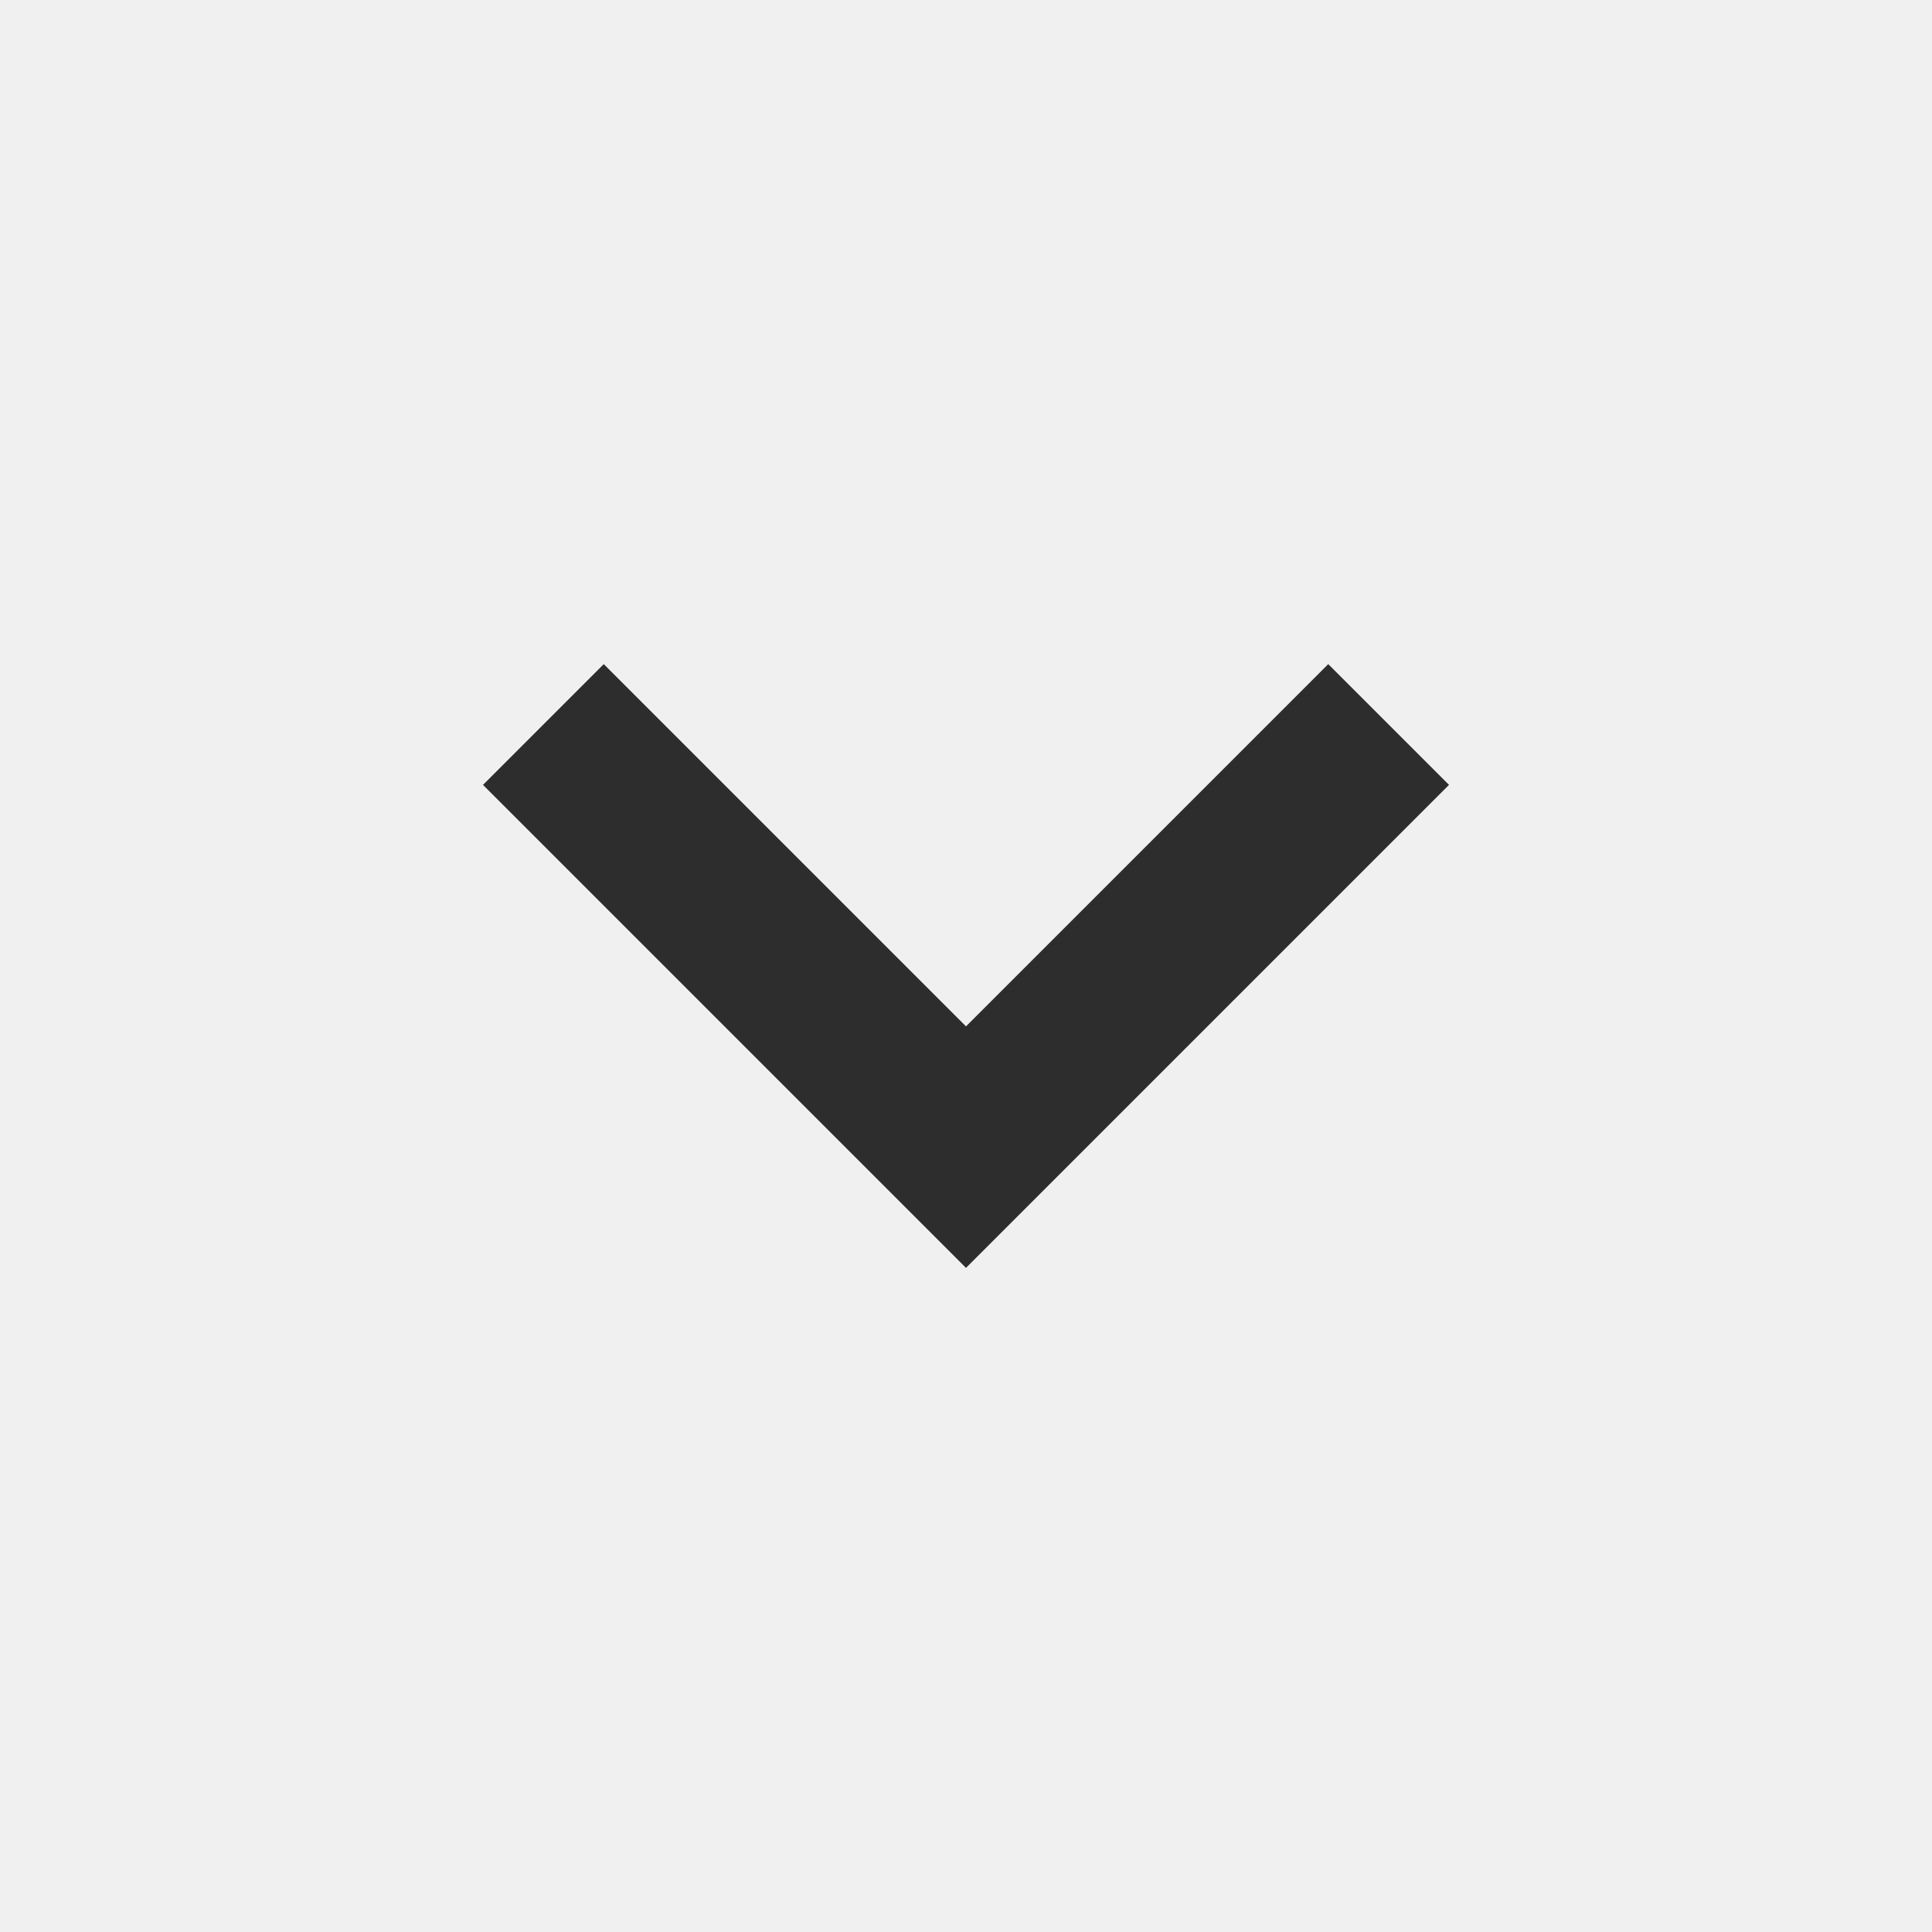
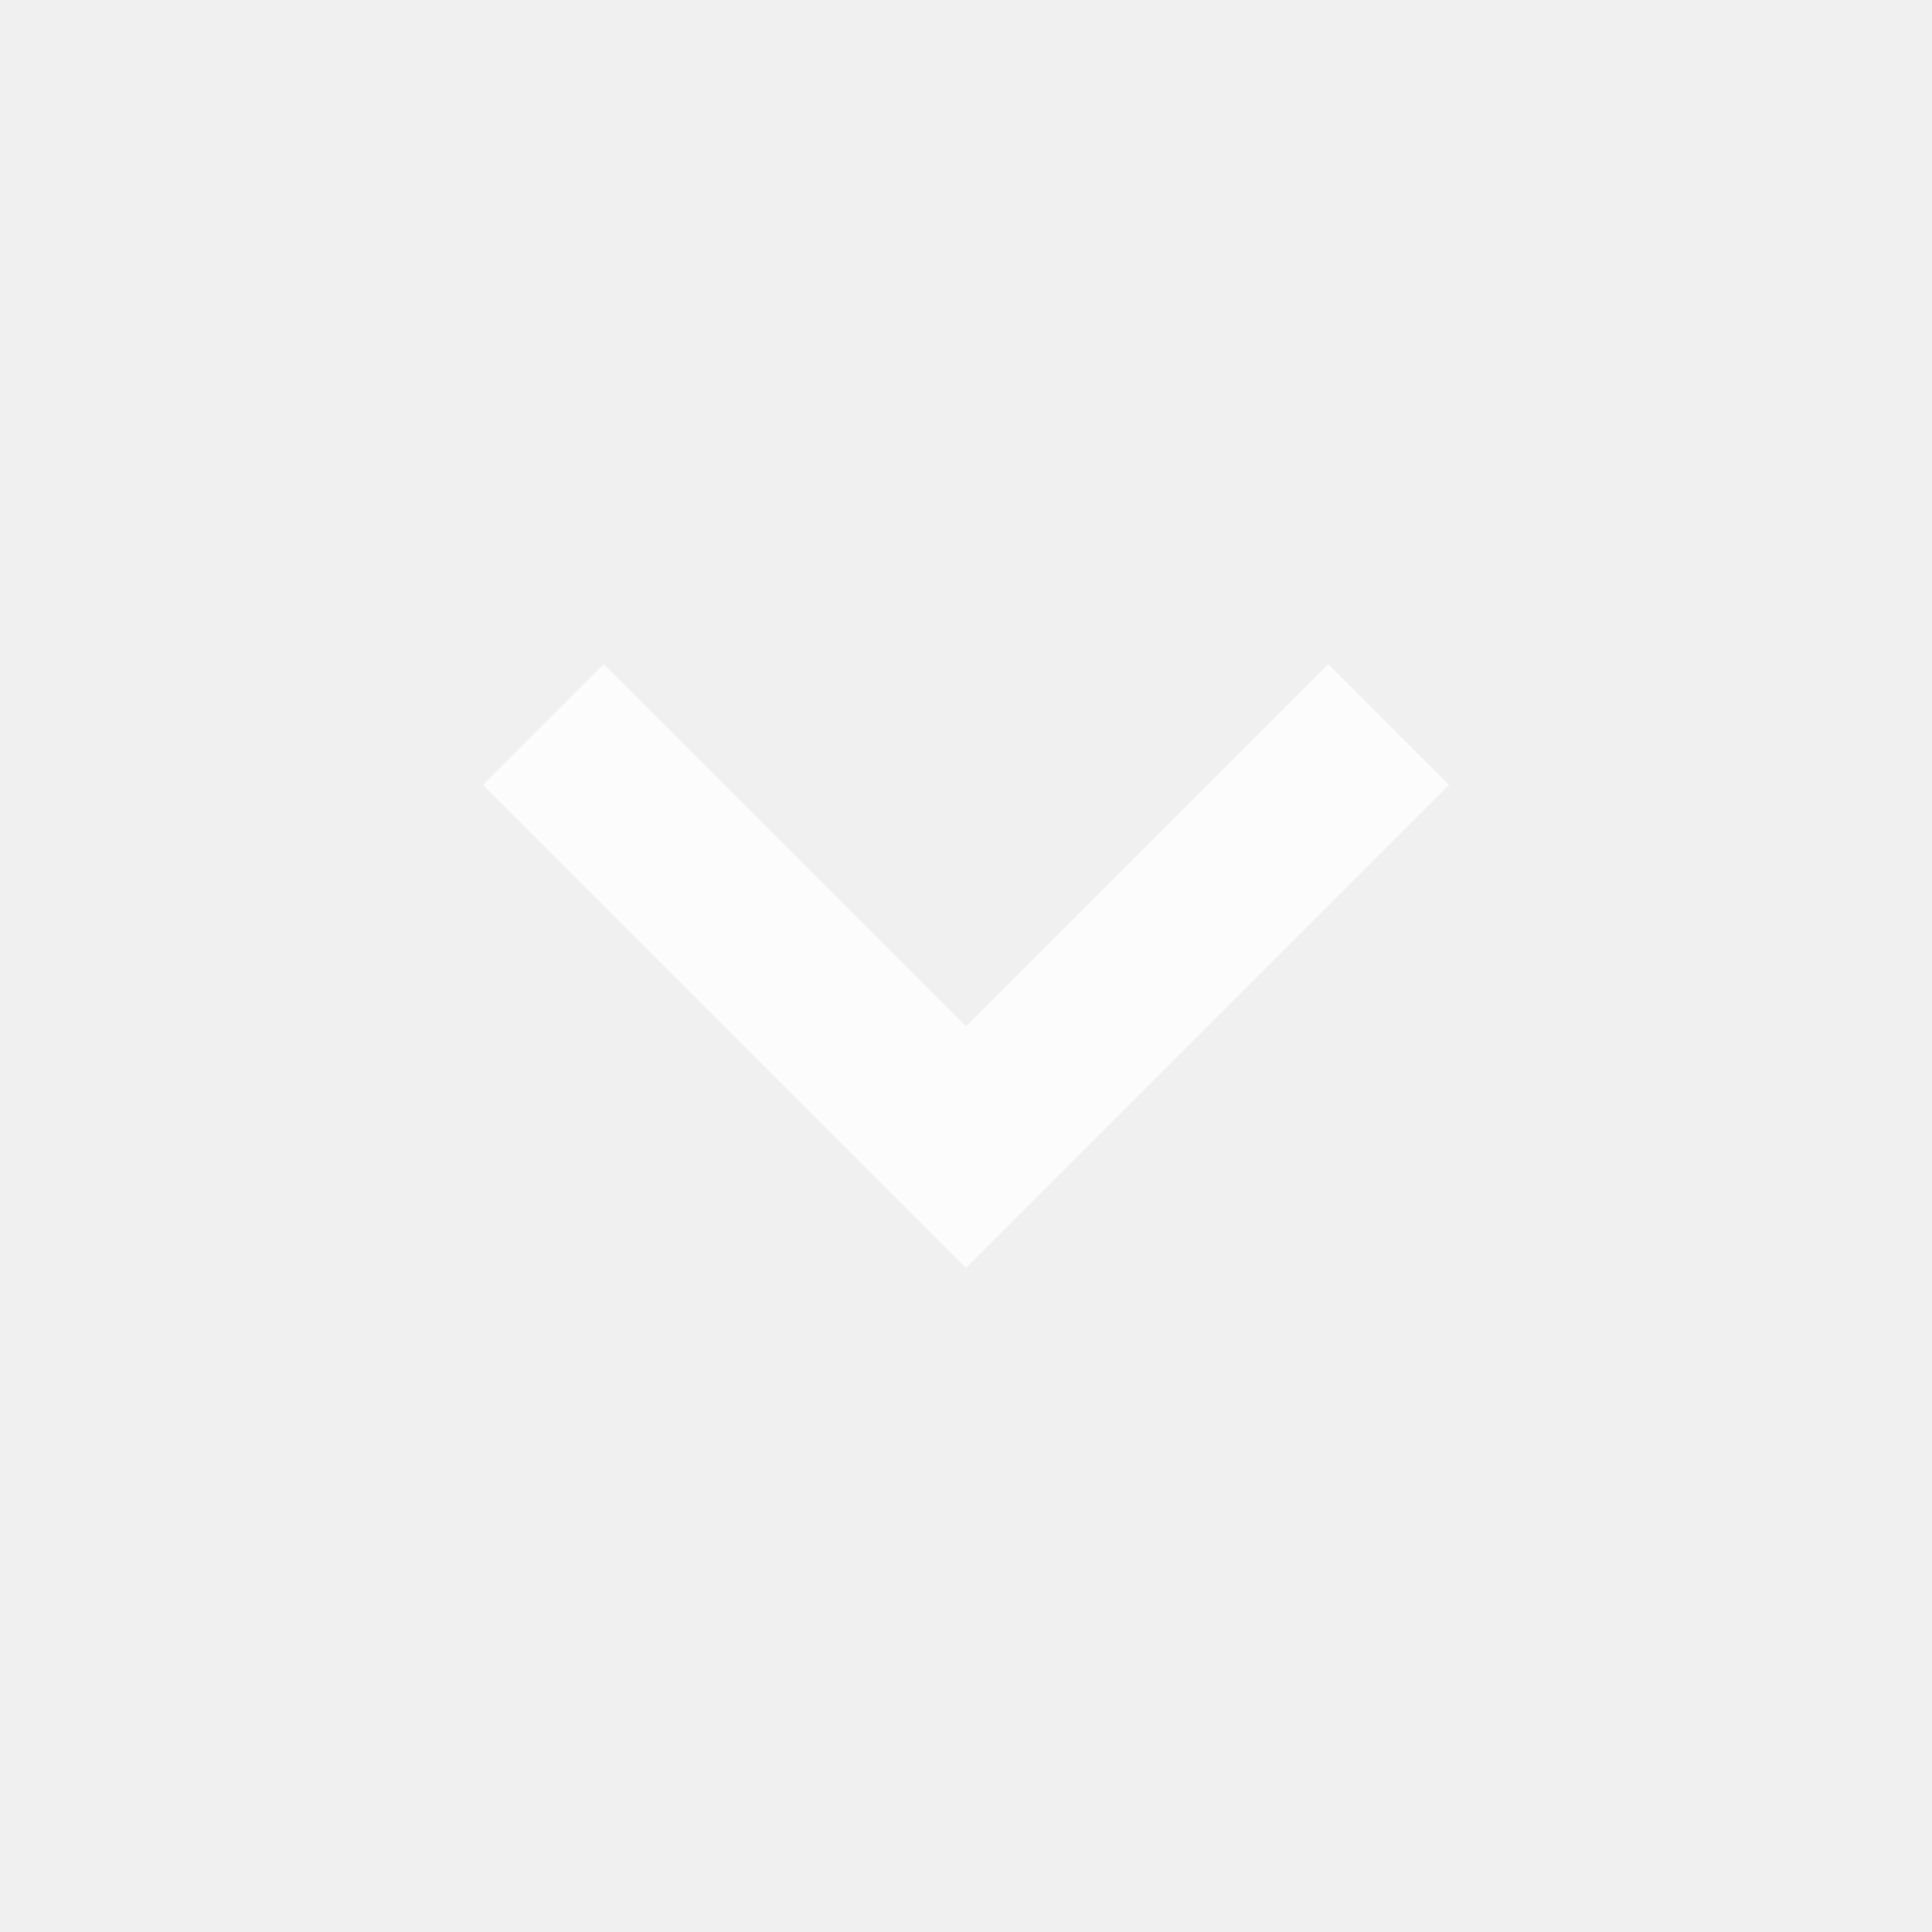
<svg xmlns="http://www.w3.org/2000/svg" xmlns:xlink="http://www.w3.org/1999/xlink" width="16px" height="16px" viewBox="0 0 16 16" version="1.1">
  <defs>
    <polygon id="path-1" points="8 8.5 11 5.5 12 6.5 8 10.5 4 6.5 5 5.5" />
  </defs>
  <g id="UI/16/arrows/down-semibold" stroke="none" stroke-width="1" fill="none" fill-rule="evenodd">
    <mask id="mask-2" fill="white">
      <use xlink:href="#path-1" />
    </mask>
    <g id="arrow_down" fill-rule="nonzero" />
-     <g id="colors/MAIN/black" mask="url(#mask-2)" fill="#000000" fill-opacity="0.9" opacity="0.9">
+     <g id="colors/MAIN/black" mask="url(#mask-2)" fill="#ffffff" fill-opacity="0.9" opacity="0.9">
      <rect id="color" x="0" y="0" width="16" height="16" rx="2" />
    </g>
  </g>
</svg>
